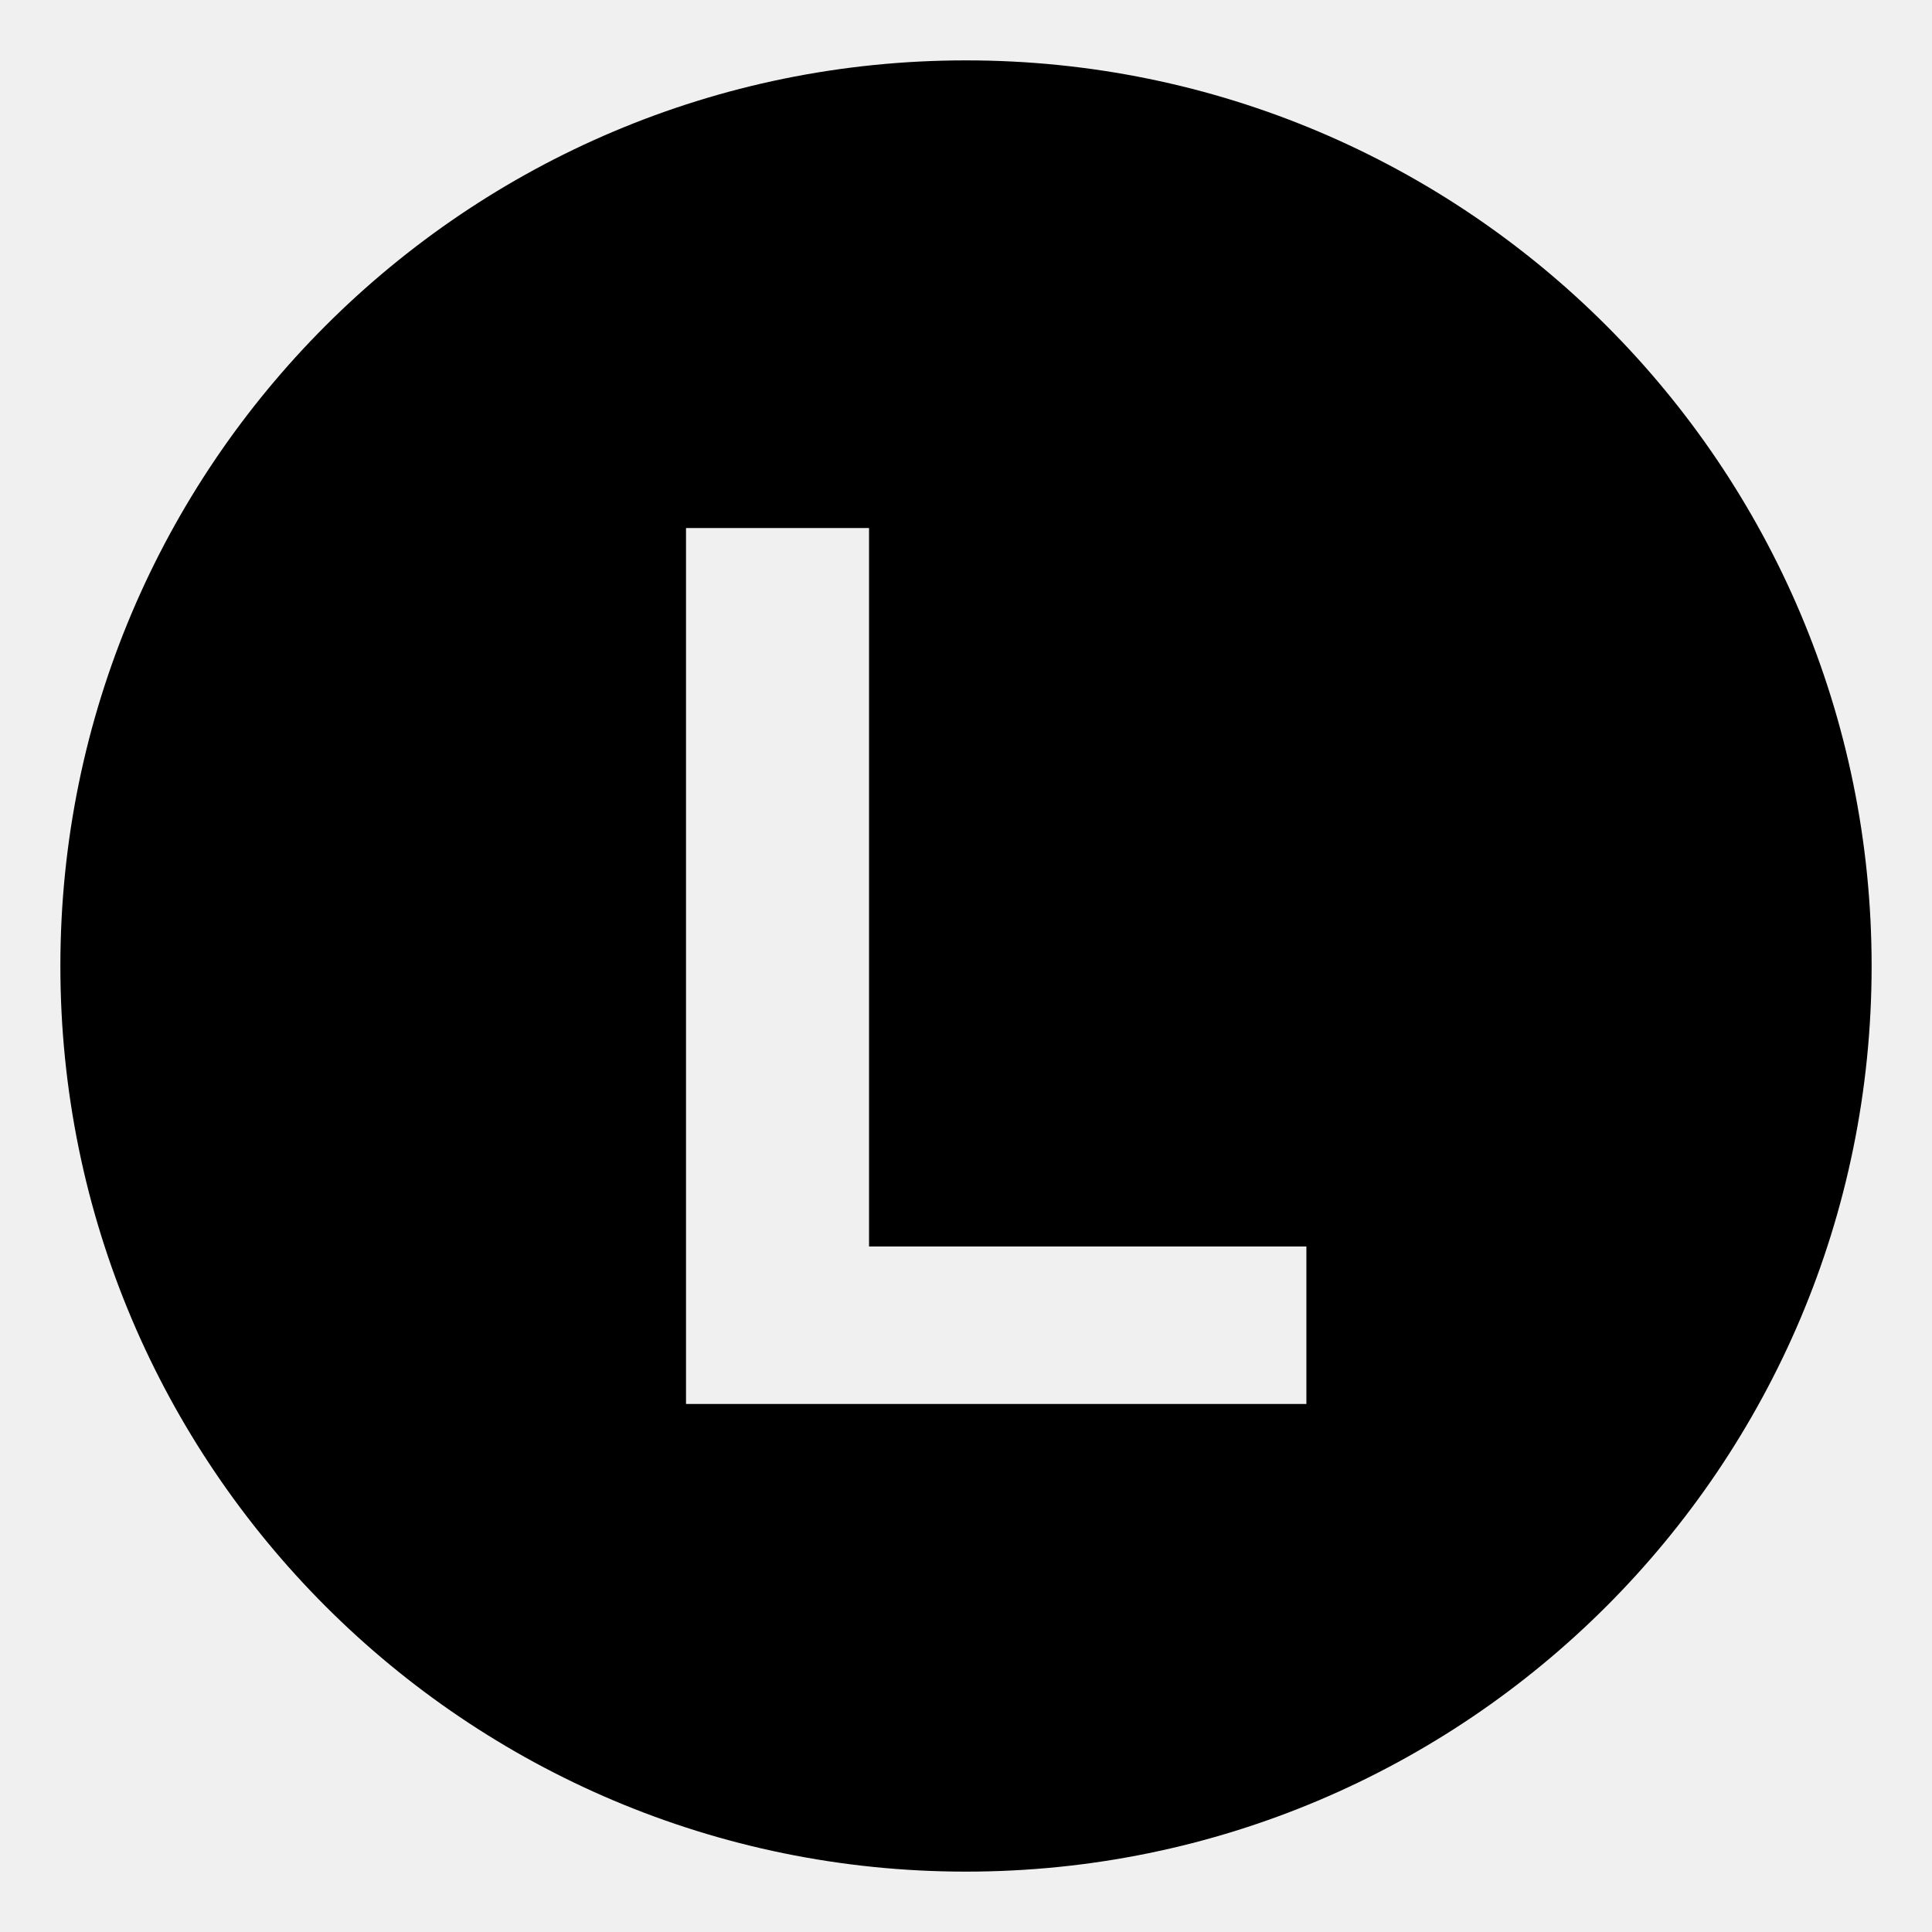
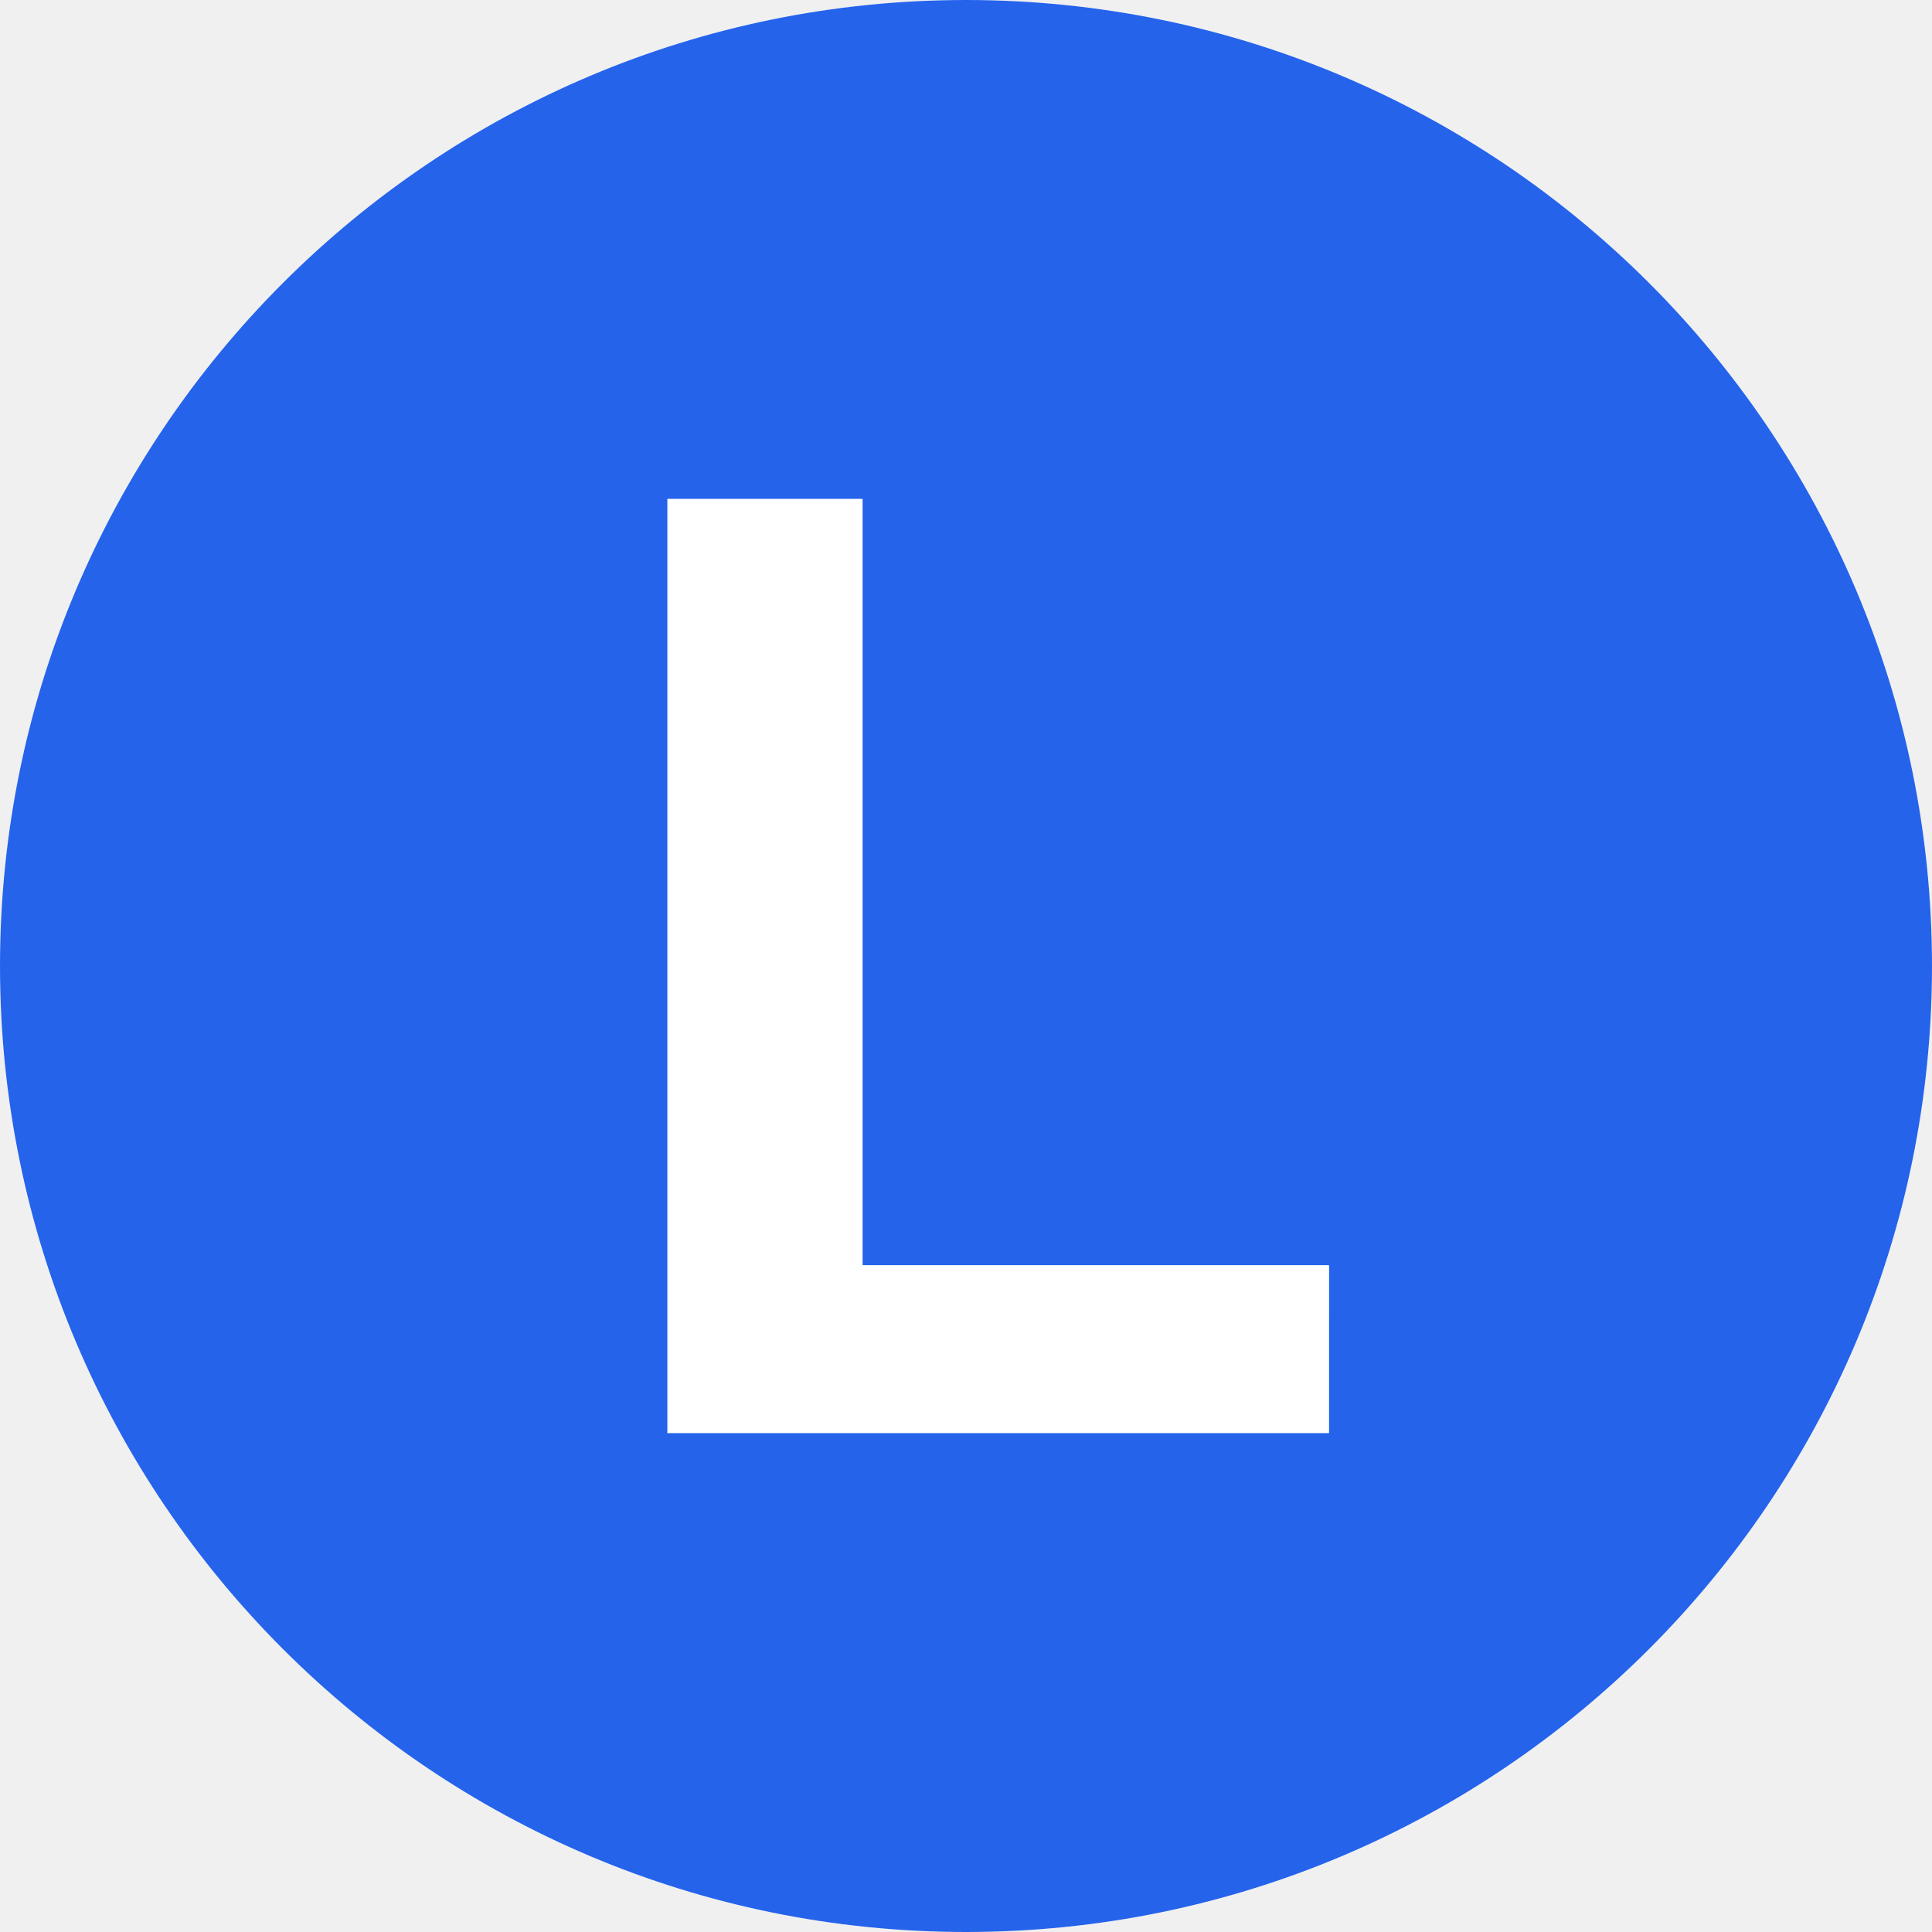
- <svg xmlns="http://www.w3.org/2000/svg" viewBox="0 0 64 64" style="background-color:white">
-   <path d="M32 2C15.432 2 2 15.432 2 32s13.432 30 30 30s30-13.432 30-30S48.568 2 32 2zm11.275 44.508h-20.55V17.492h6.063v23.799h14.488v5.217z" fill="#000000" />
+ <svg xmlns="http://www.w3.org/2000/svg" width="64" height="64" viewBox="0 0 64 64" fill="none">
+   <circle cx="32" cy="32" r="32" fill="white" />
+   <path d="M32 0C14.328 0 0 14.328 0 32C0 49.672 14.328 64 32 64C49.672 64 64 49.672 64 32C64 14.328 49.672 0 32 0ZM44.027 47.475H22.107V16.525H28.574V41.91H44.028L44.027 47.475Z" fill="#2563eb" />
</svg>
